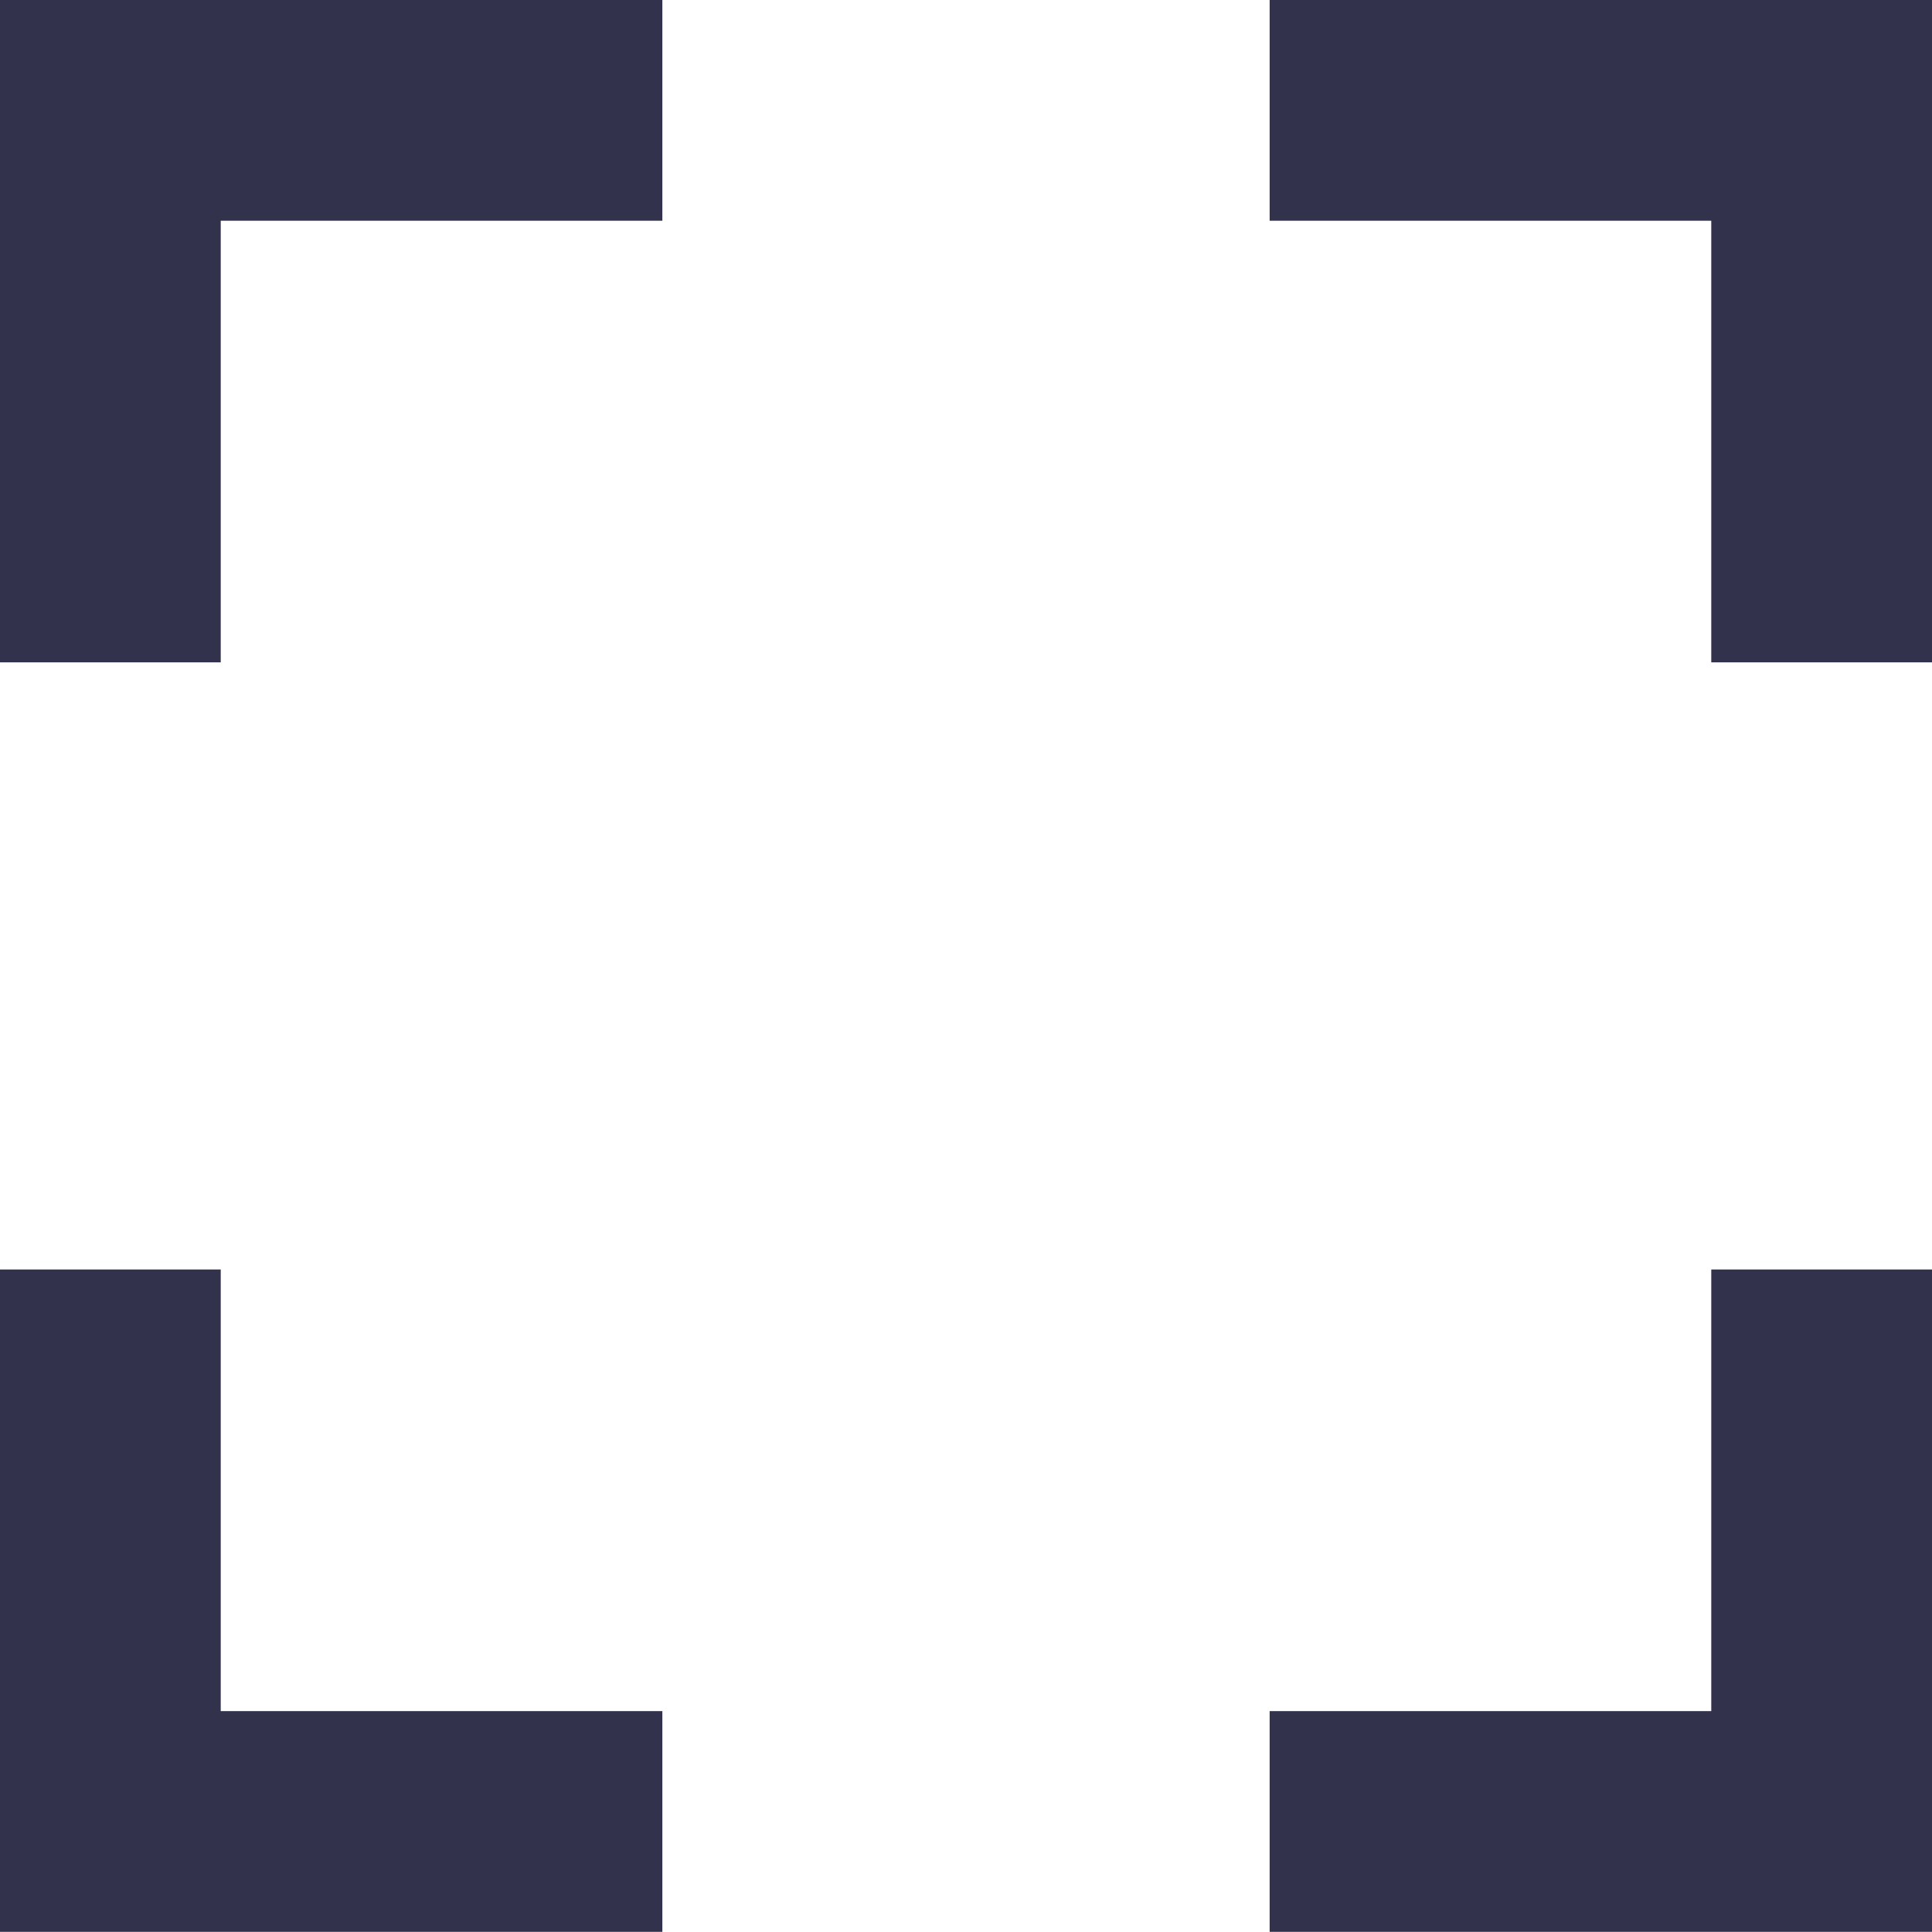
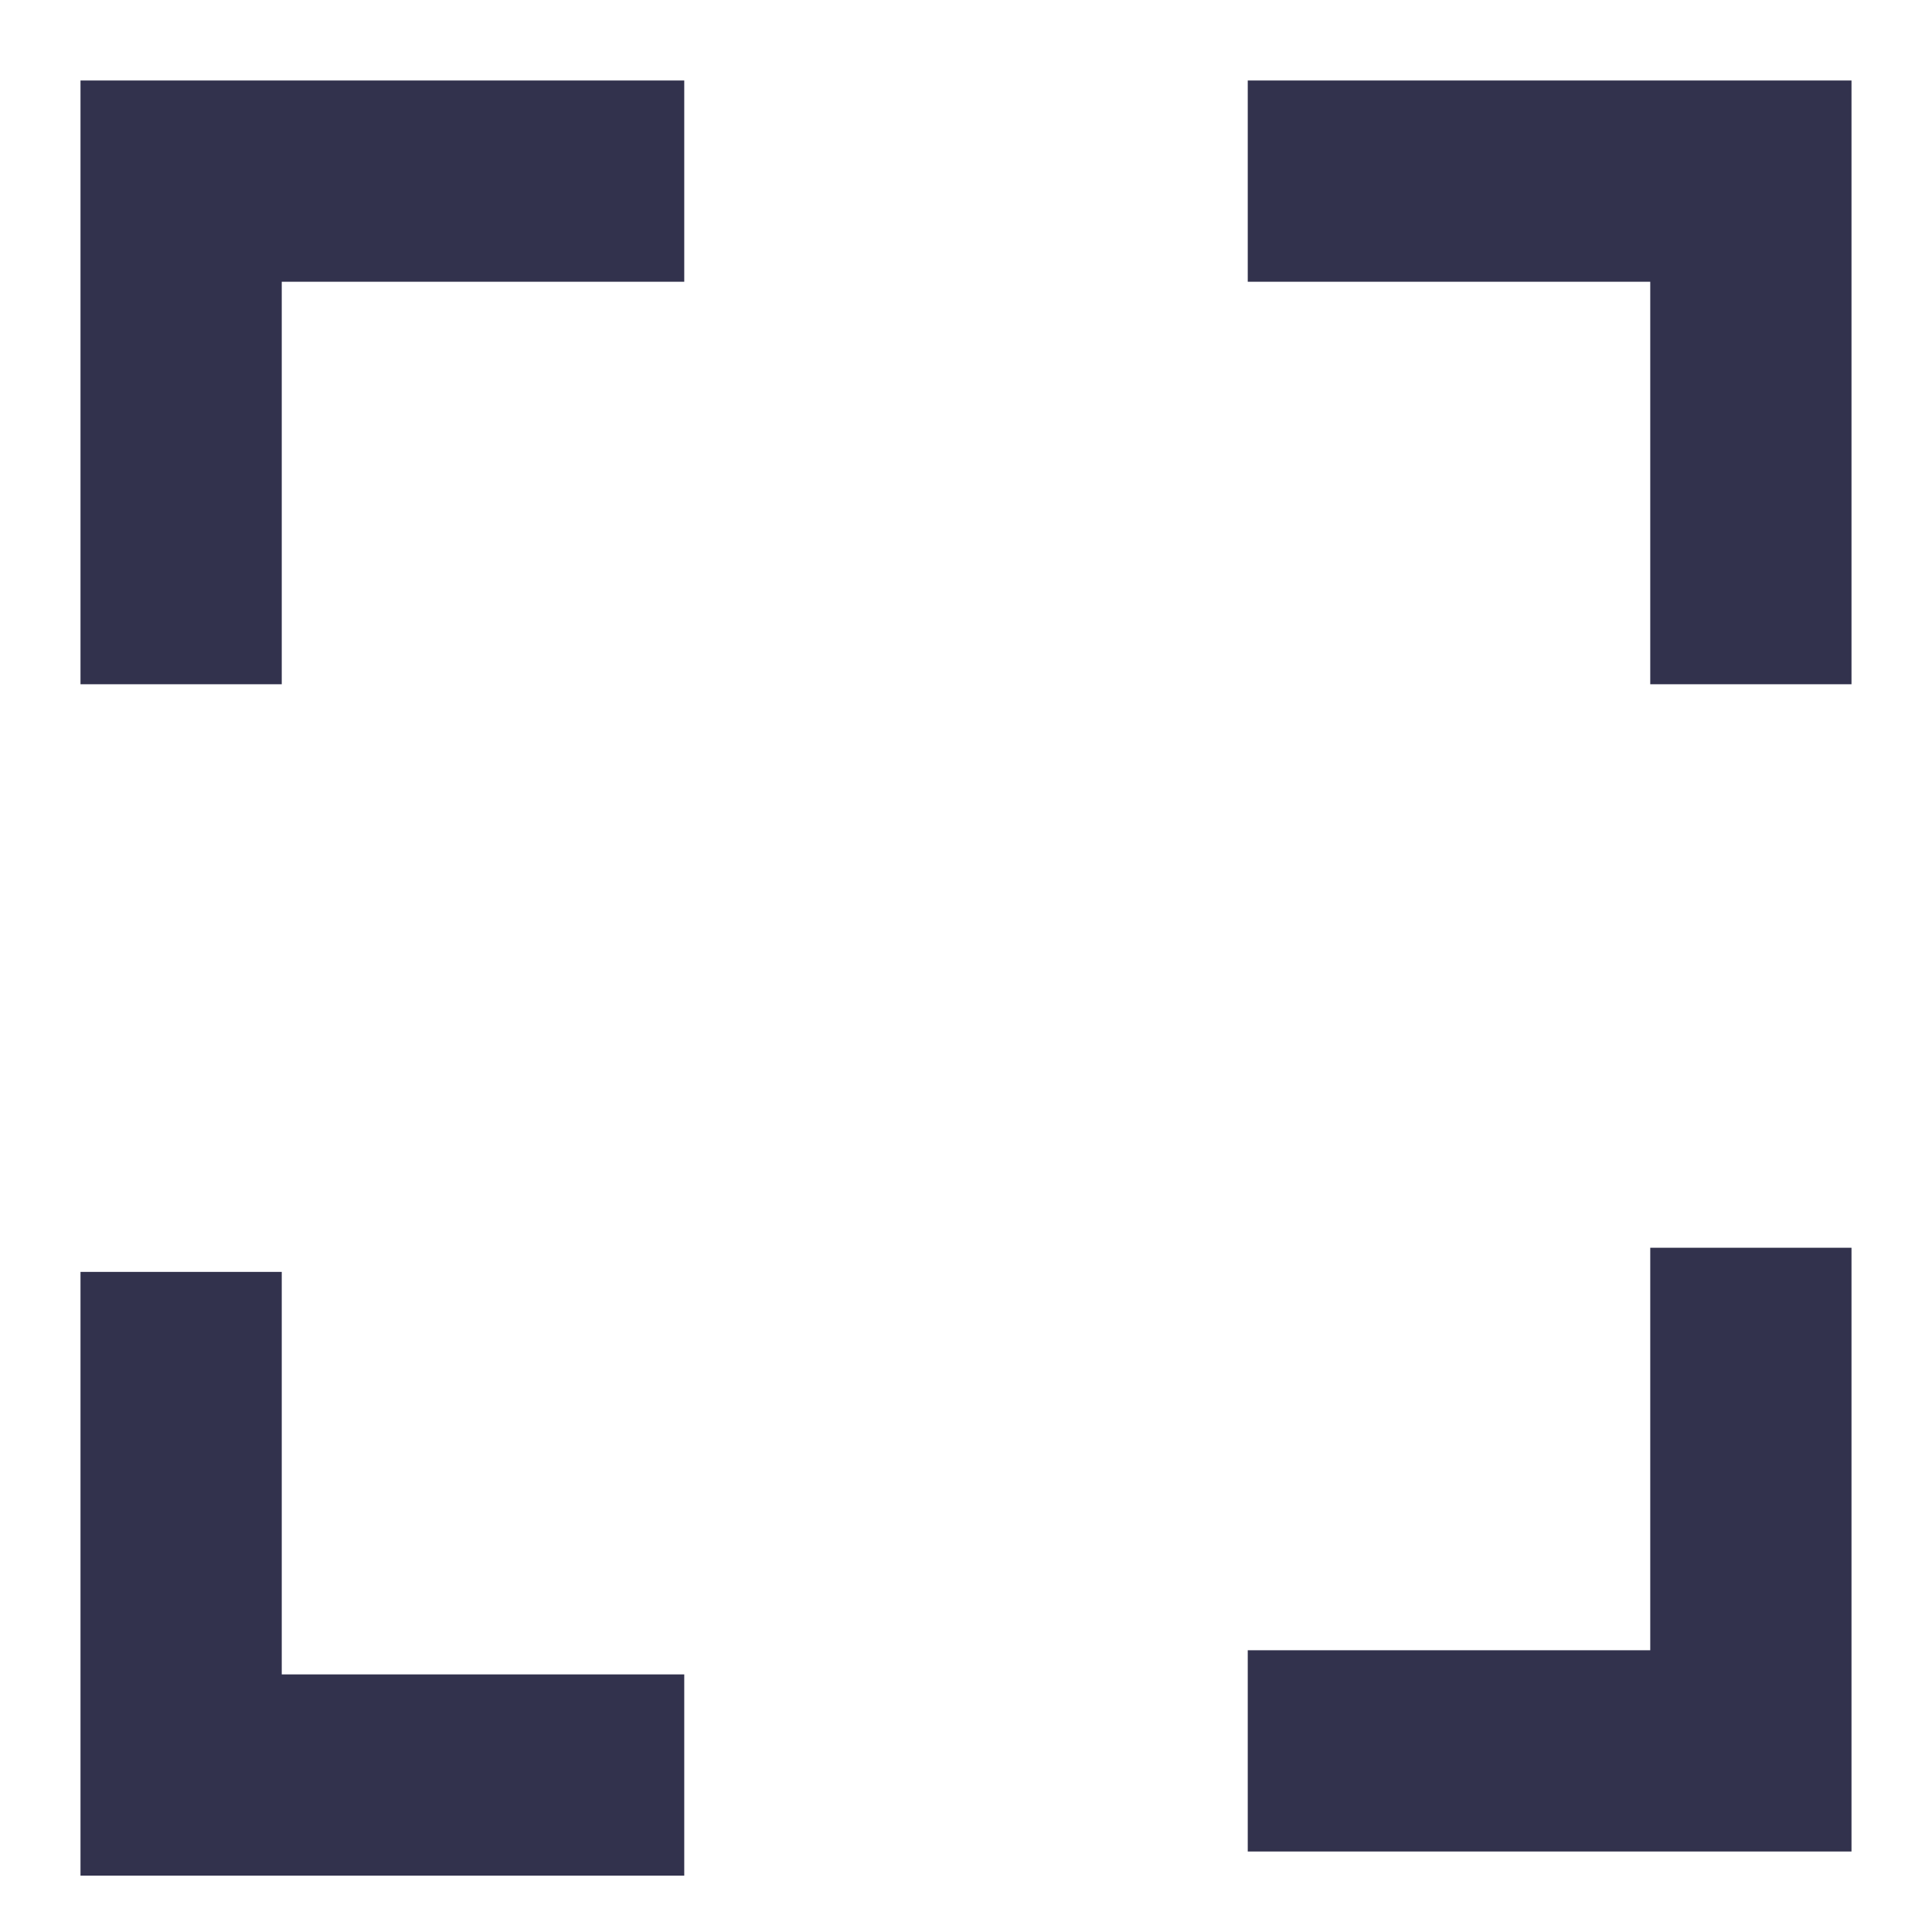
- <svg xmlns="http://www.w3.org/2000/svg" width="12" height="12" viewBox="0 0 12 12" fill="none">
-   <path d="M1.371 1.371H4.114V0H0V4.114H1.371V1.371Z" fill="#32324D" />
-   <path d="M7.886 1.371H10.629V4.114H12V0H7.886V1.371Z" fill="#32324D" />
-   <path d="M0 11.999H4.114V10.628H1.371V7.885H0V11.999Z" fill="#32324D" />
-   <path d="M10.629 10.628H7.886V11.999H12V7.885H10.629V10.628Z" fill="#32324D" />
+ <svg xmlns="http://www.w3.org/2000/svg" width="24" height="24" viewBox="0 0 24 24" fill="none">
+   <path d="M15.5 3.5h5v5H23V1h-7.5v2.5ZM20.5 20.5h-5V23H23v-7.5h-2.5v5ZM3.5 3.5h5V1H1v7.5h2.5v-5ZM1 23.3h7.5v-2.5h-5v-5H1v7.5Z" fill="#32324D" />
</svg>
